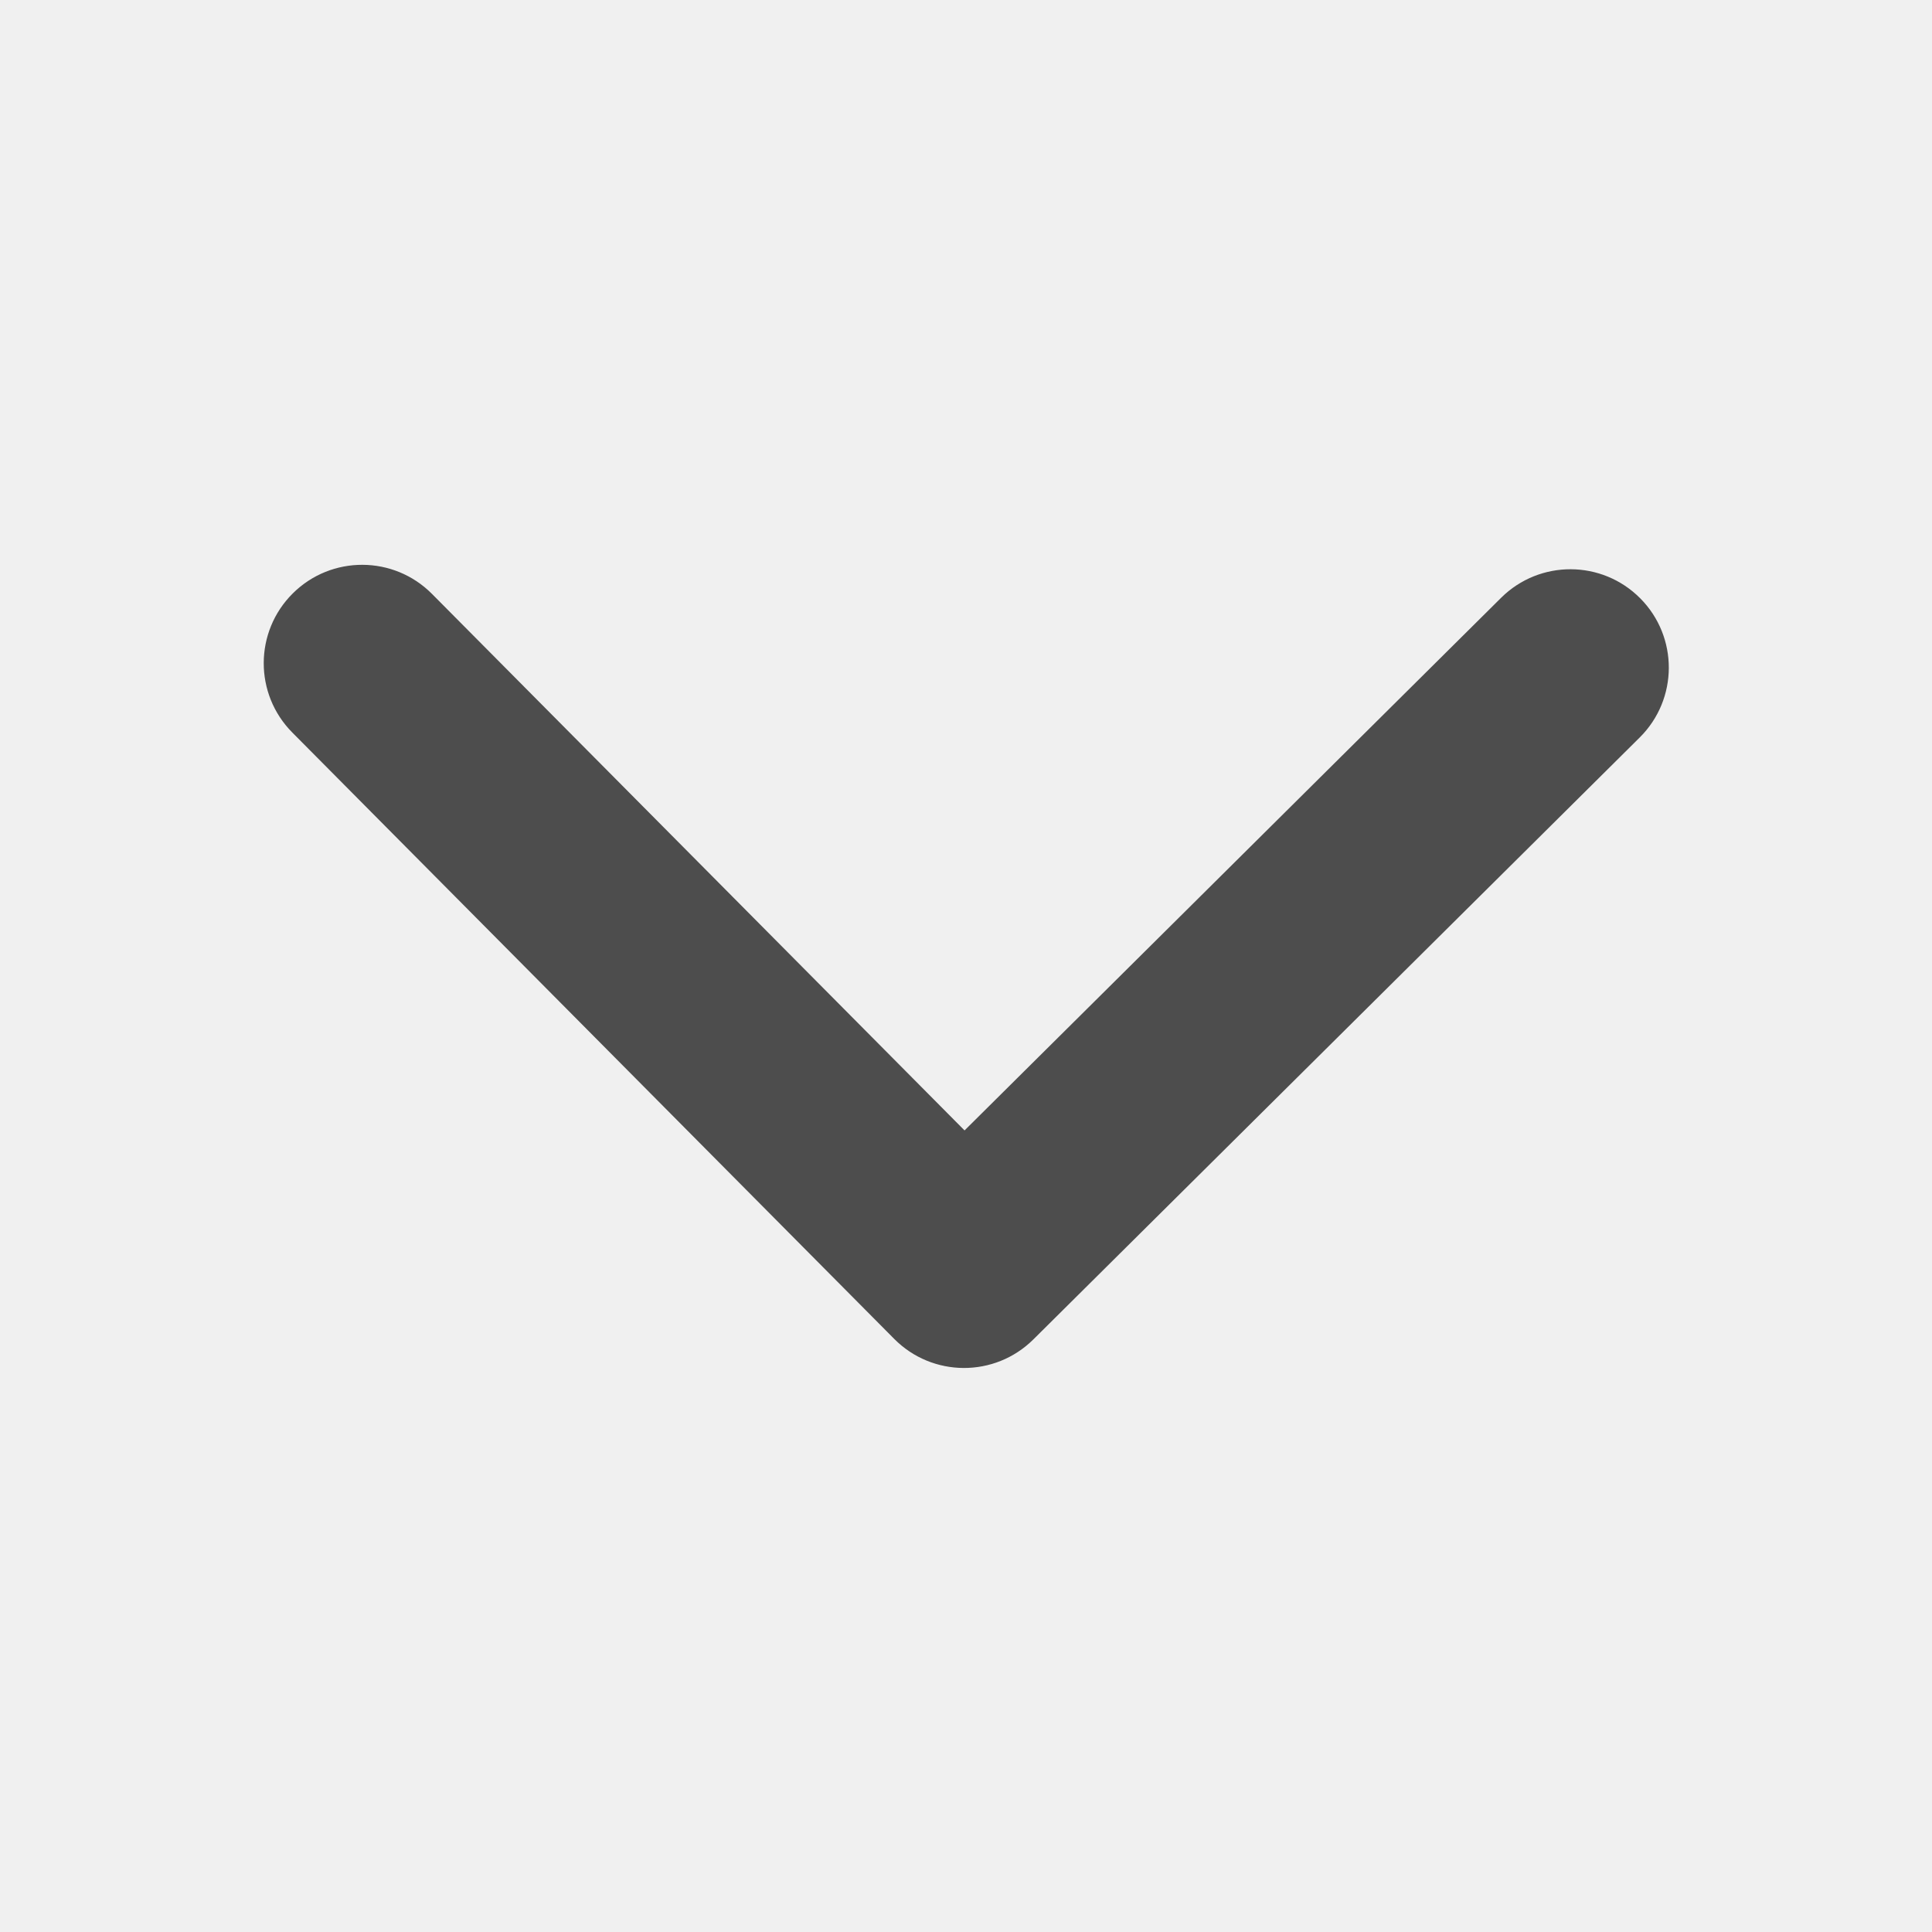
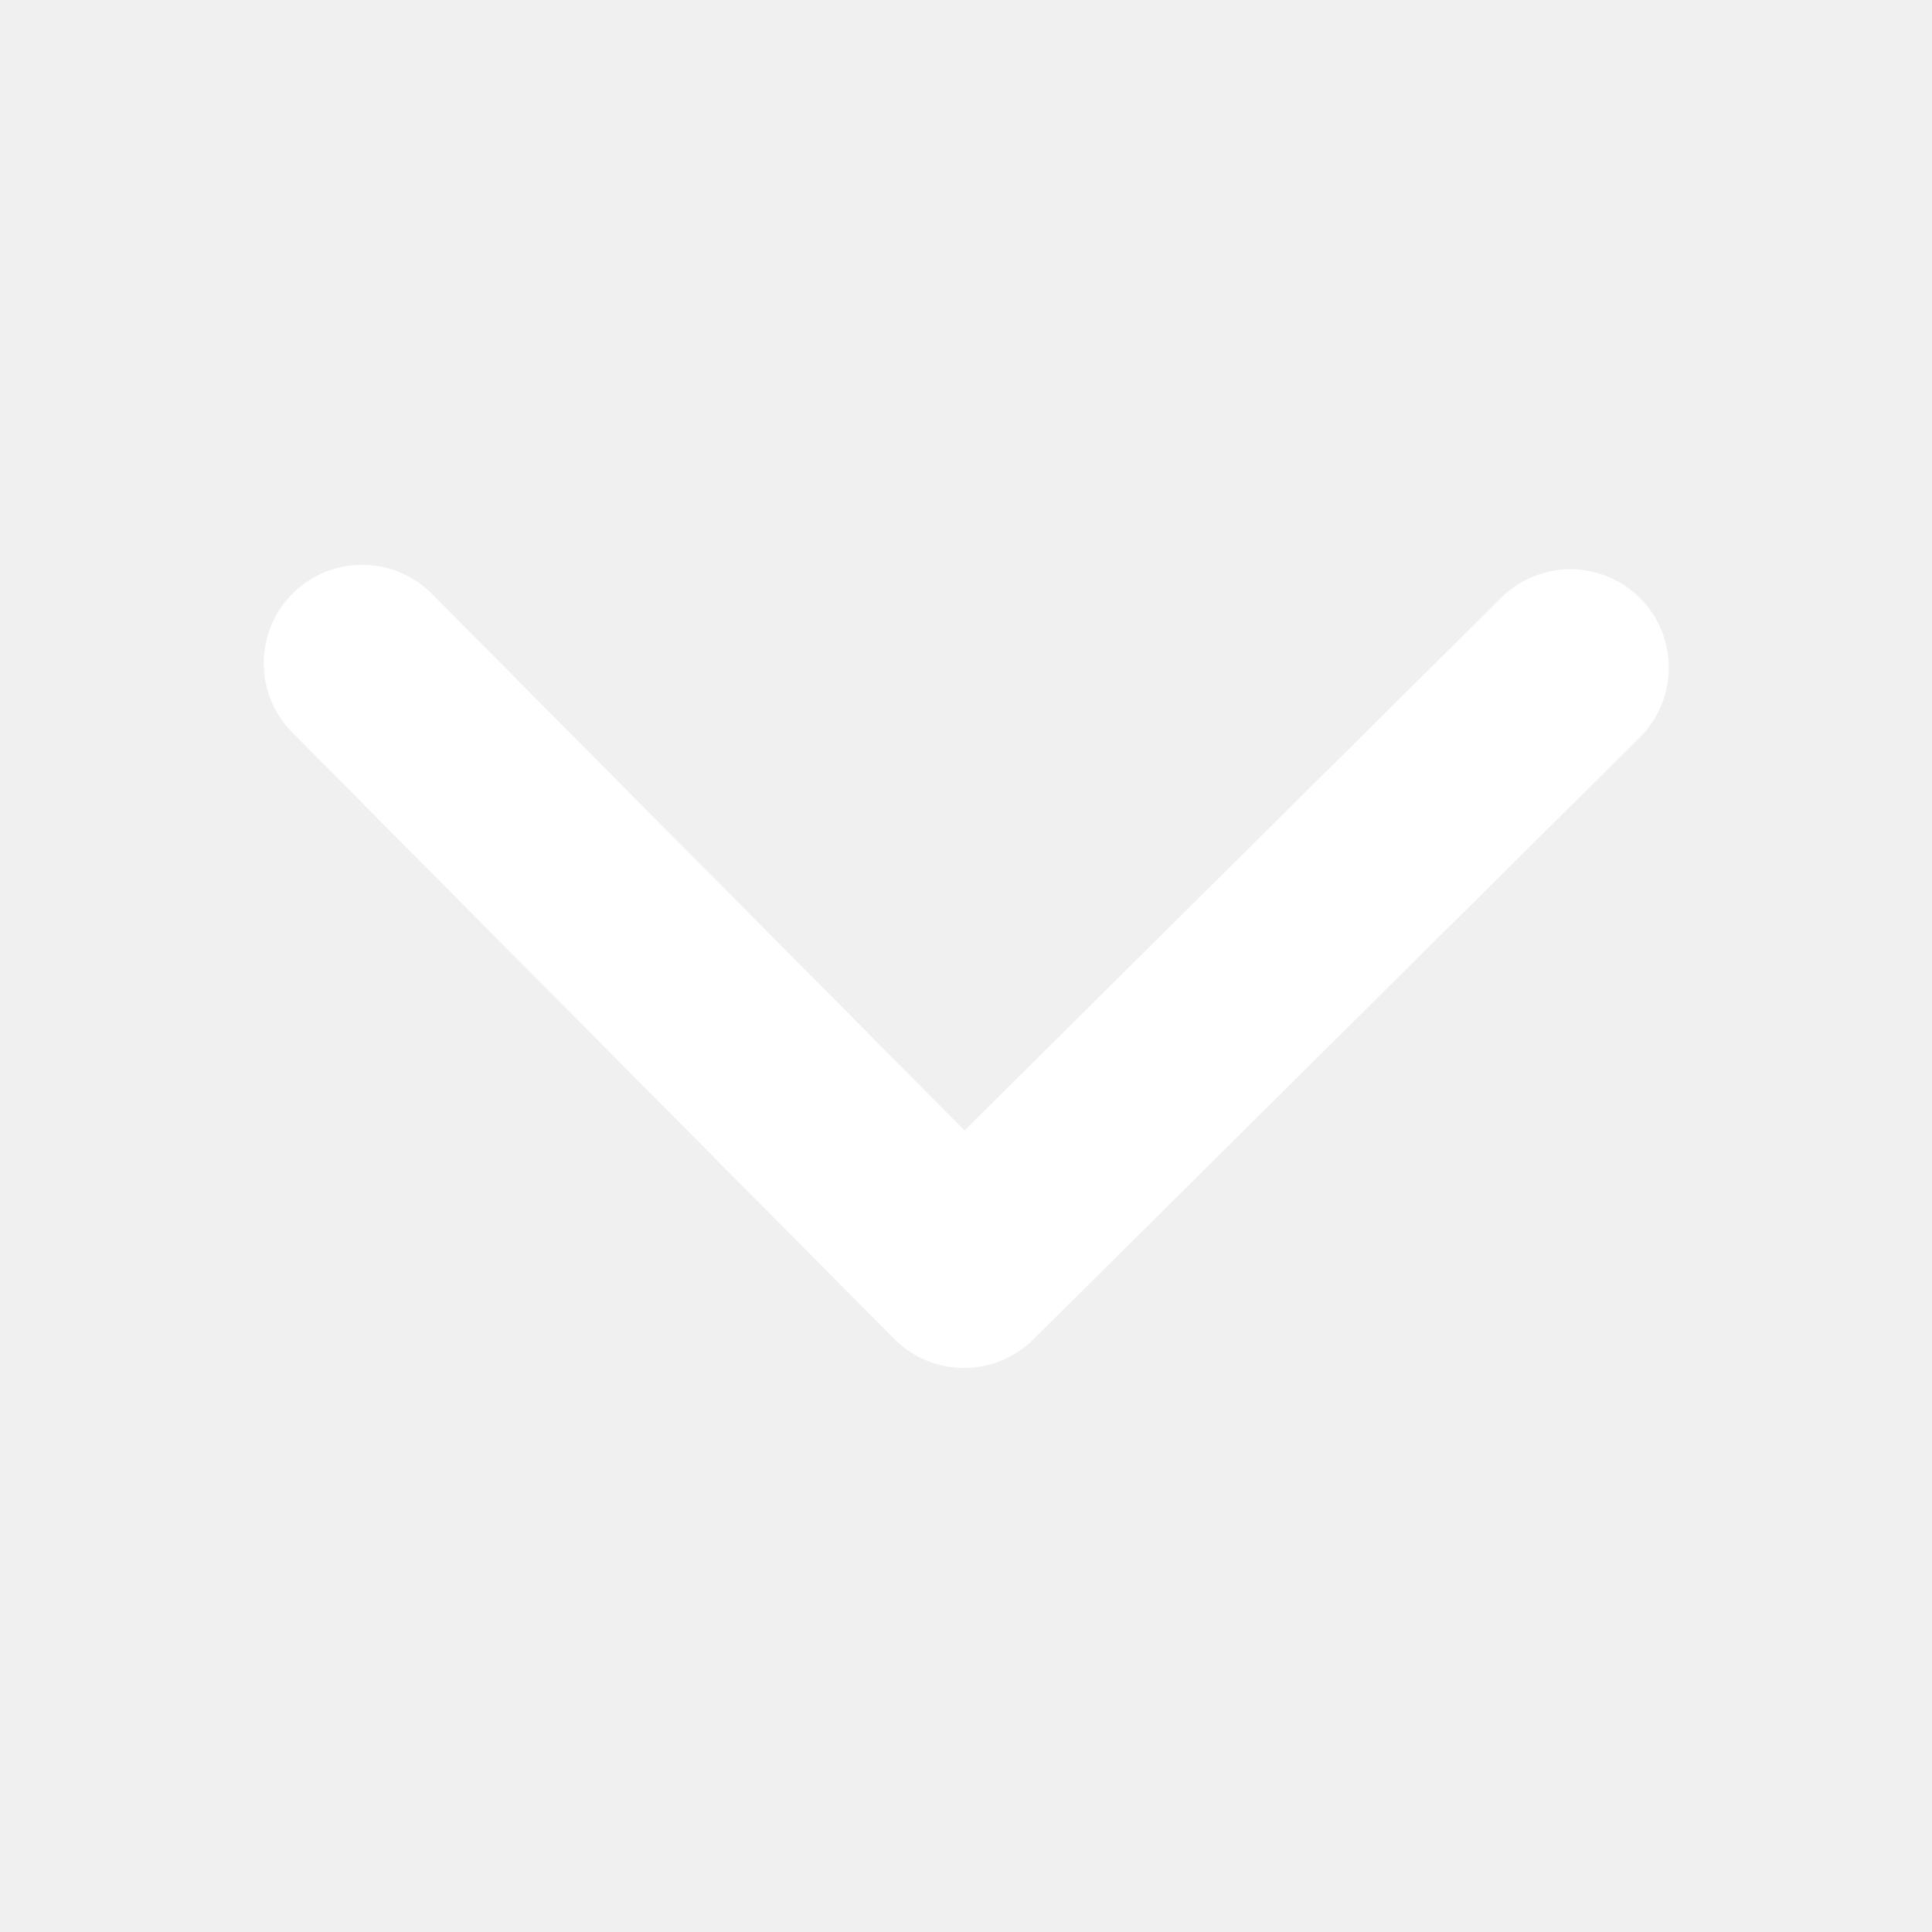
<svg xmlns="http://www.w3.org/2000/svg" viewBox="0 0 22 22">
  <defs>
    <clipPath>
      <path fill="#00f" fill-opacity=".514" d="m-7 1024.36h34v34h-34z" />
    </clipPath>
    <clipPath>
-       <path fill="#aade87" fill-opacity=".472" d="m-6 1028.36h32v32h-32z" />
+       <path fill="white" fill-opacity=".472" d="m-6 1028.36h32v32h-32z" />
    </clipPath>
  </defs>
-   <path d="m345.44 248.29l-194.29 194.28c-12.359 12.365-32.397 12.365-44.75 0-12.354-12.354-12.354-32.391 0-44.744l171.91-171.91-171.91-171.9c-12.354-12.359-12.354-32.394 0-44.748 12.354-12.359 32.391-12.359 44.75 0l194.29 194.28c6.177 6.18 9.262 14.271 9.262 22.366 0 8.099-3.091 16.196-9.267 22.373" transform="matrix(-.00013.03541.03541.00013 3.02 2.988)" fill="#4d4d4d" />
+   <path d="m345.44 248.29l-194.29 194.28c-12.359 12.365-32.397 12.365-44.75 0-12.354-12.354-12.354-32.391 0-44.744l171.91-171.91-171.91-171.9c-12.354-12.359-12.354-32.394 0-44.748 12.354-12.359 32.391-12.359 44.75 0l194.29 194.28c6.177 6.18 9.262 14.271 9.262 22.366 0 8.099-3.091 16.196-9.267 22.373" transform="matrix(-.00013.03541.03541.00013 3.02 2.988)" fill="white" />
</svg>
